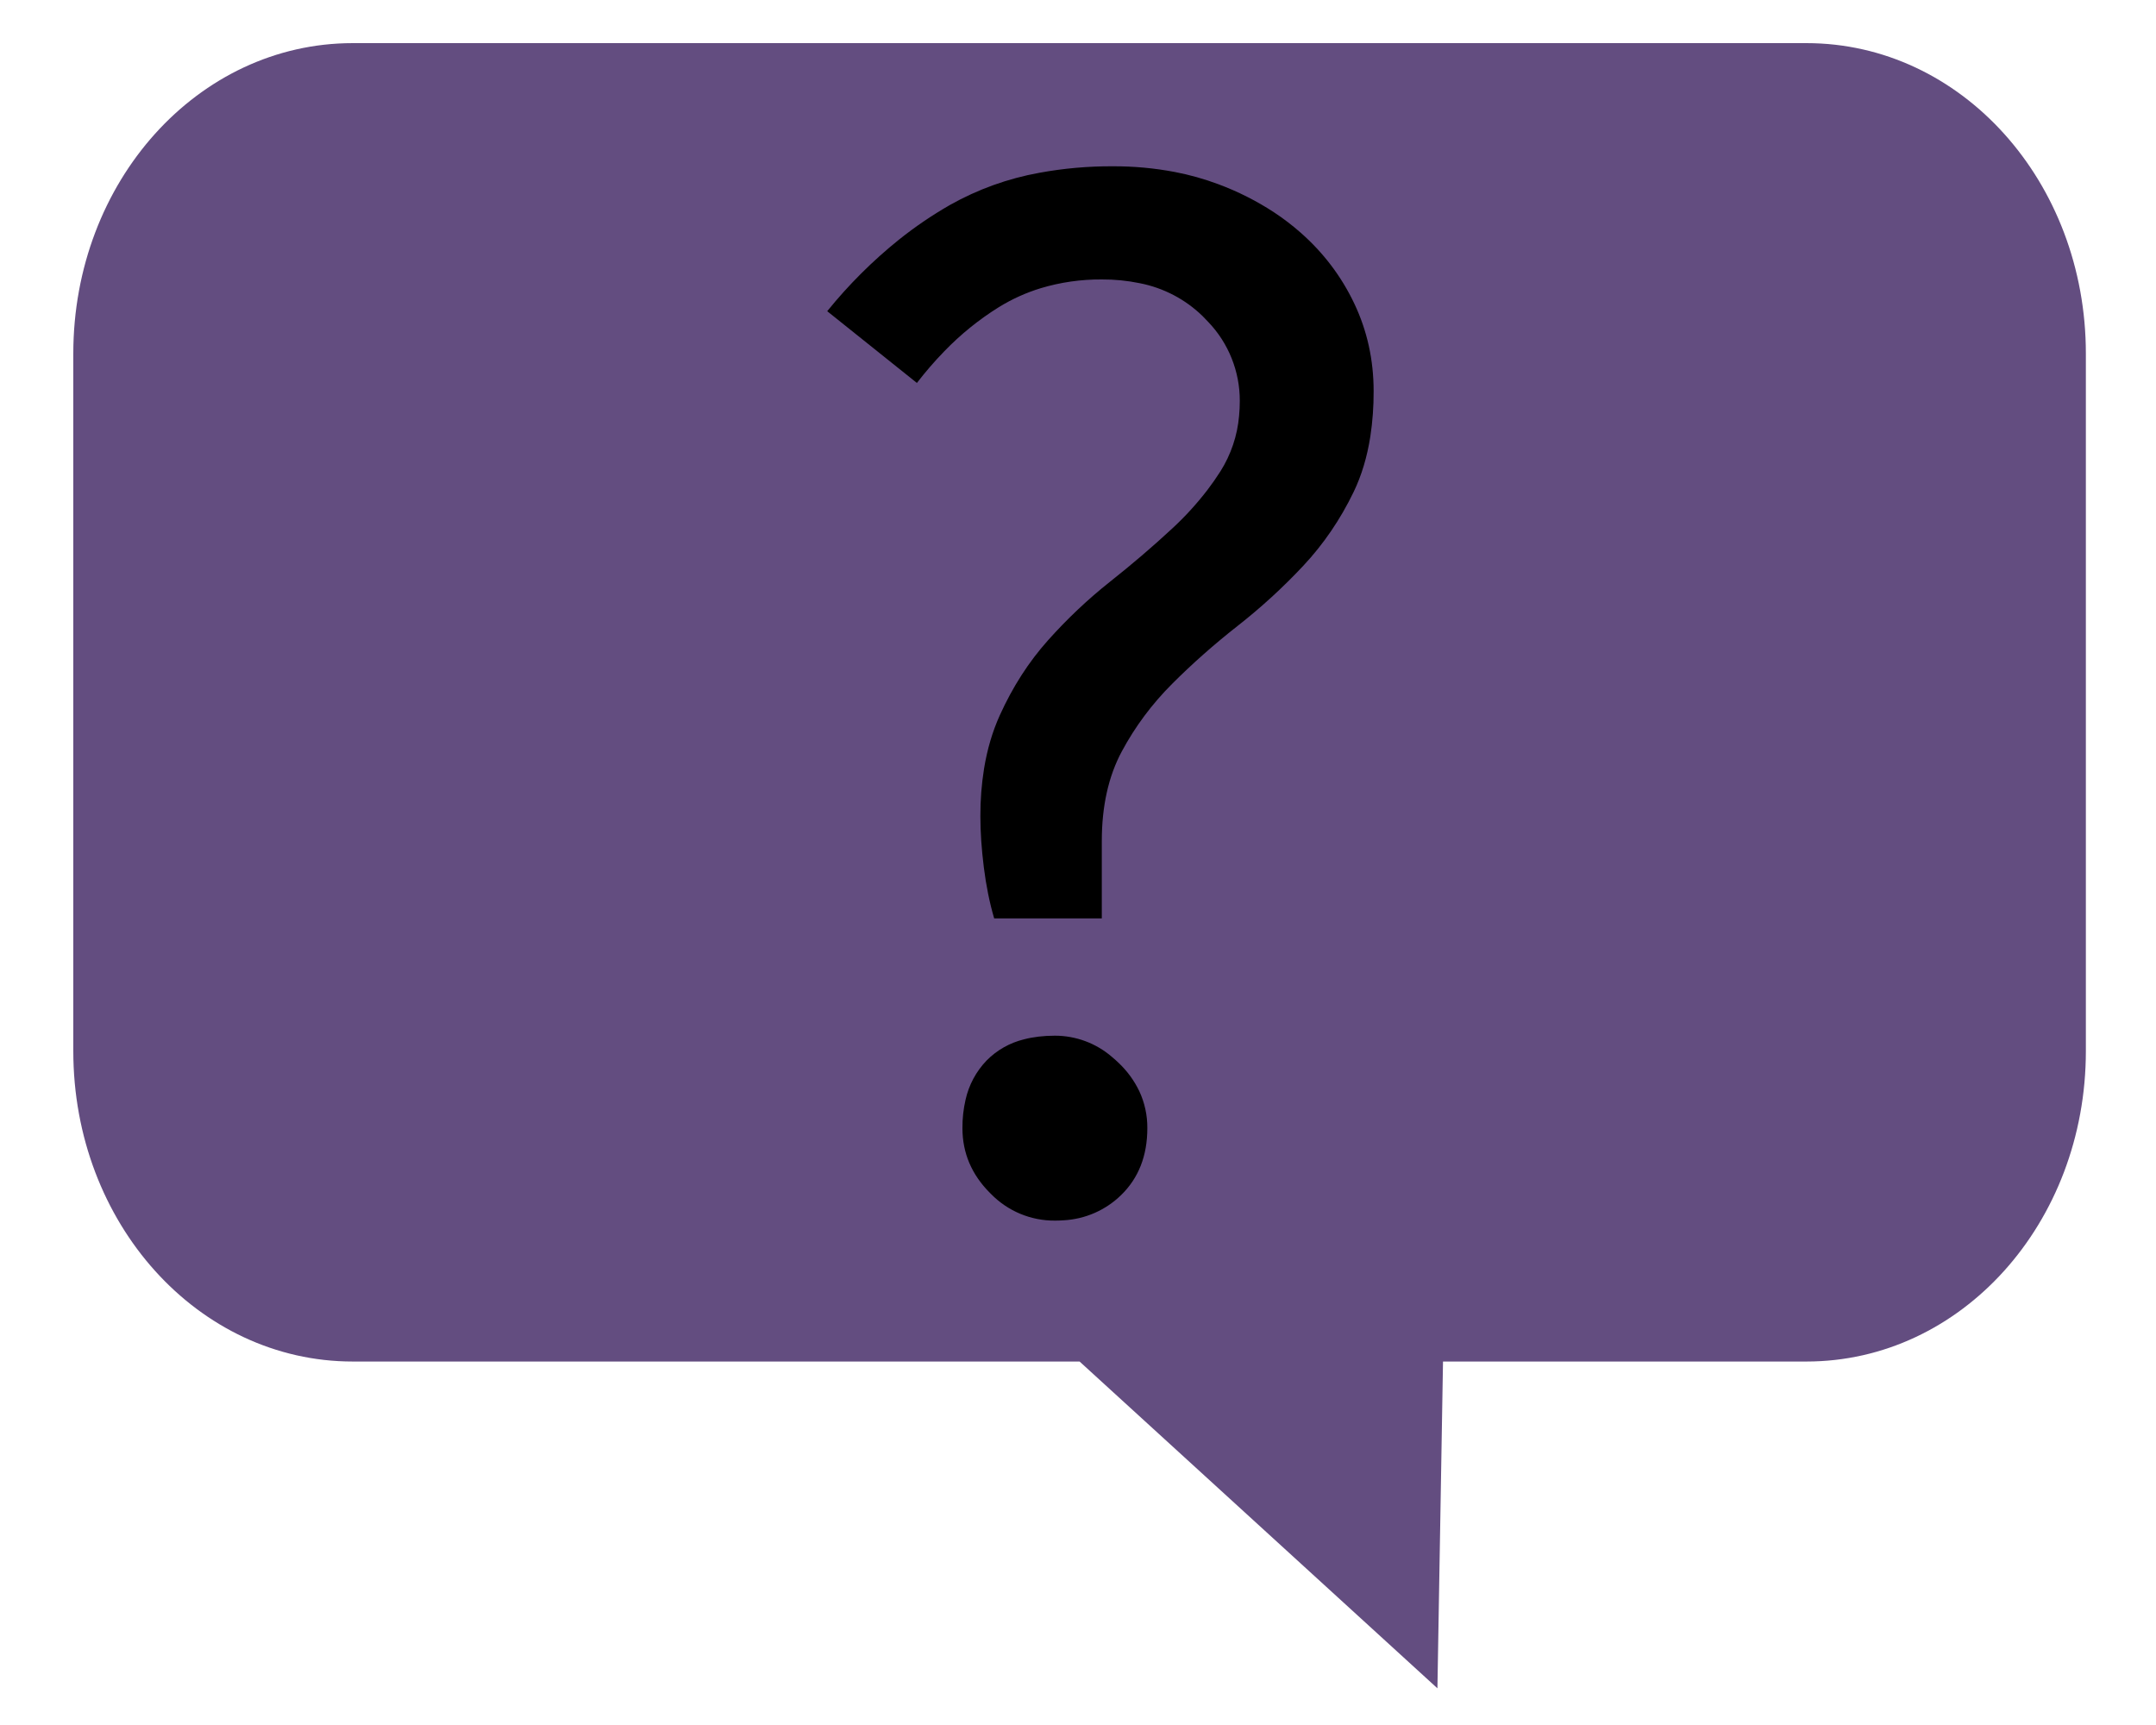
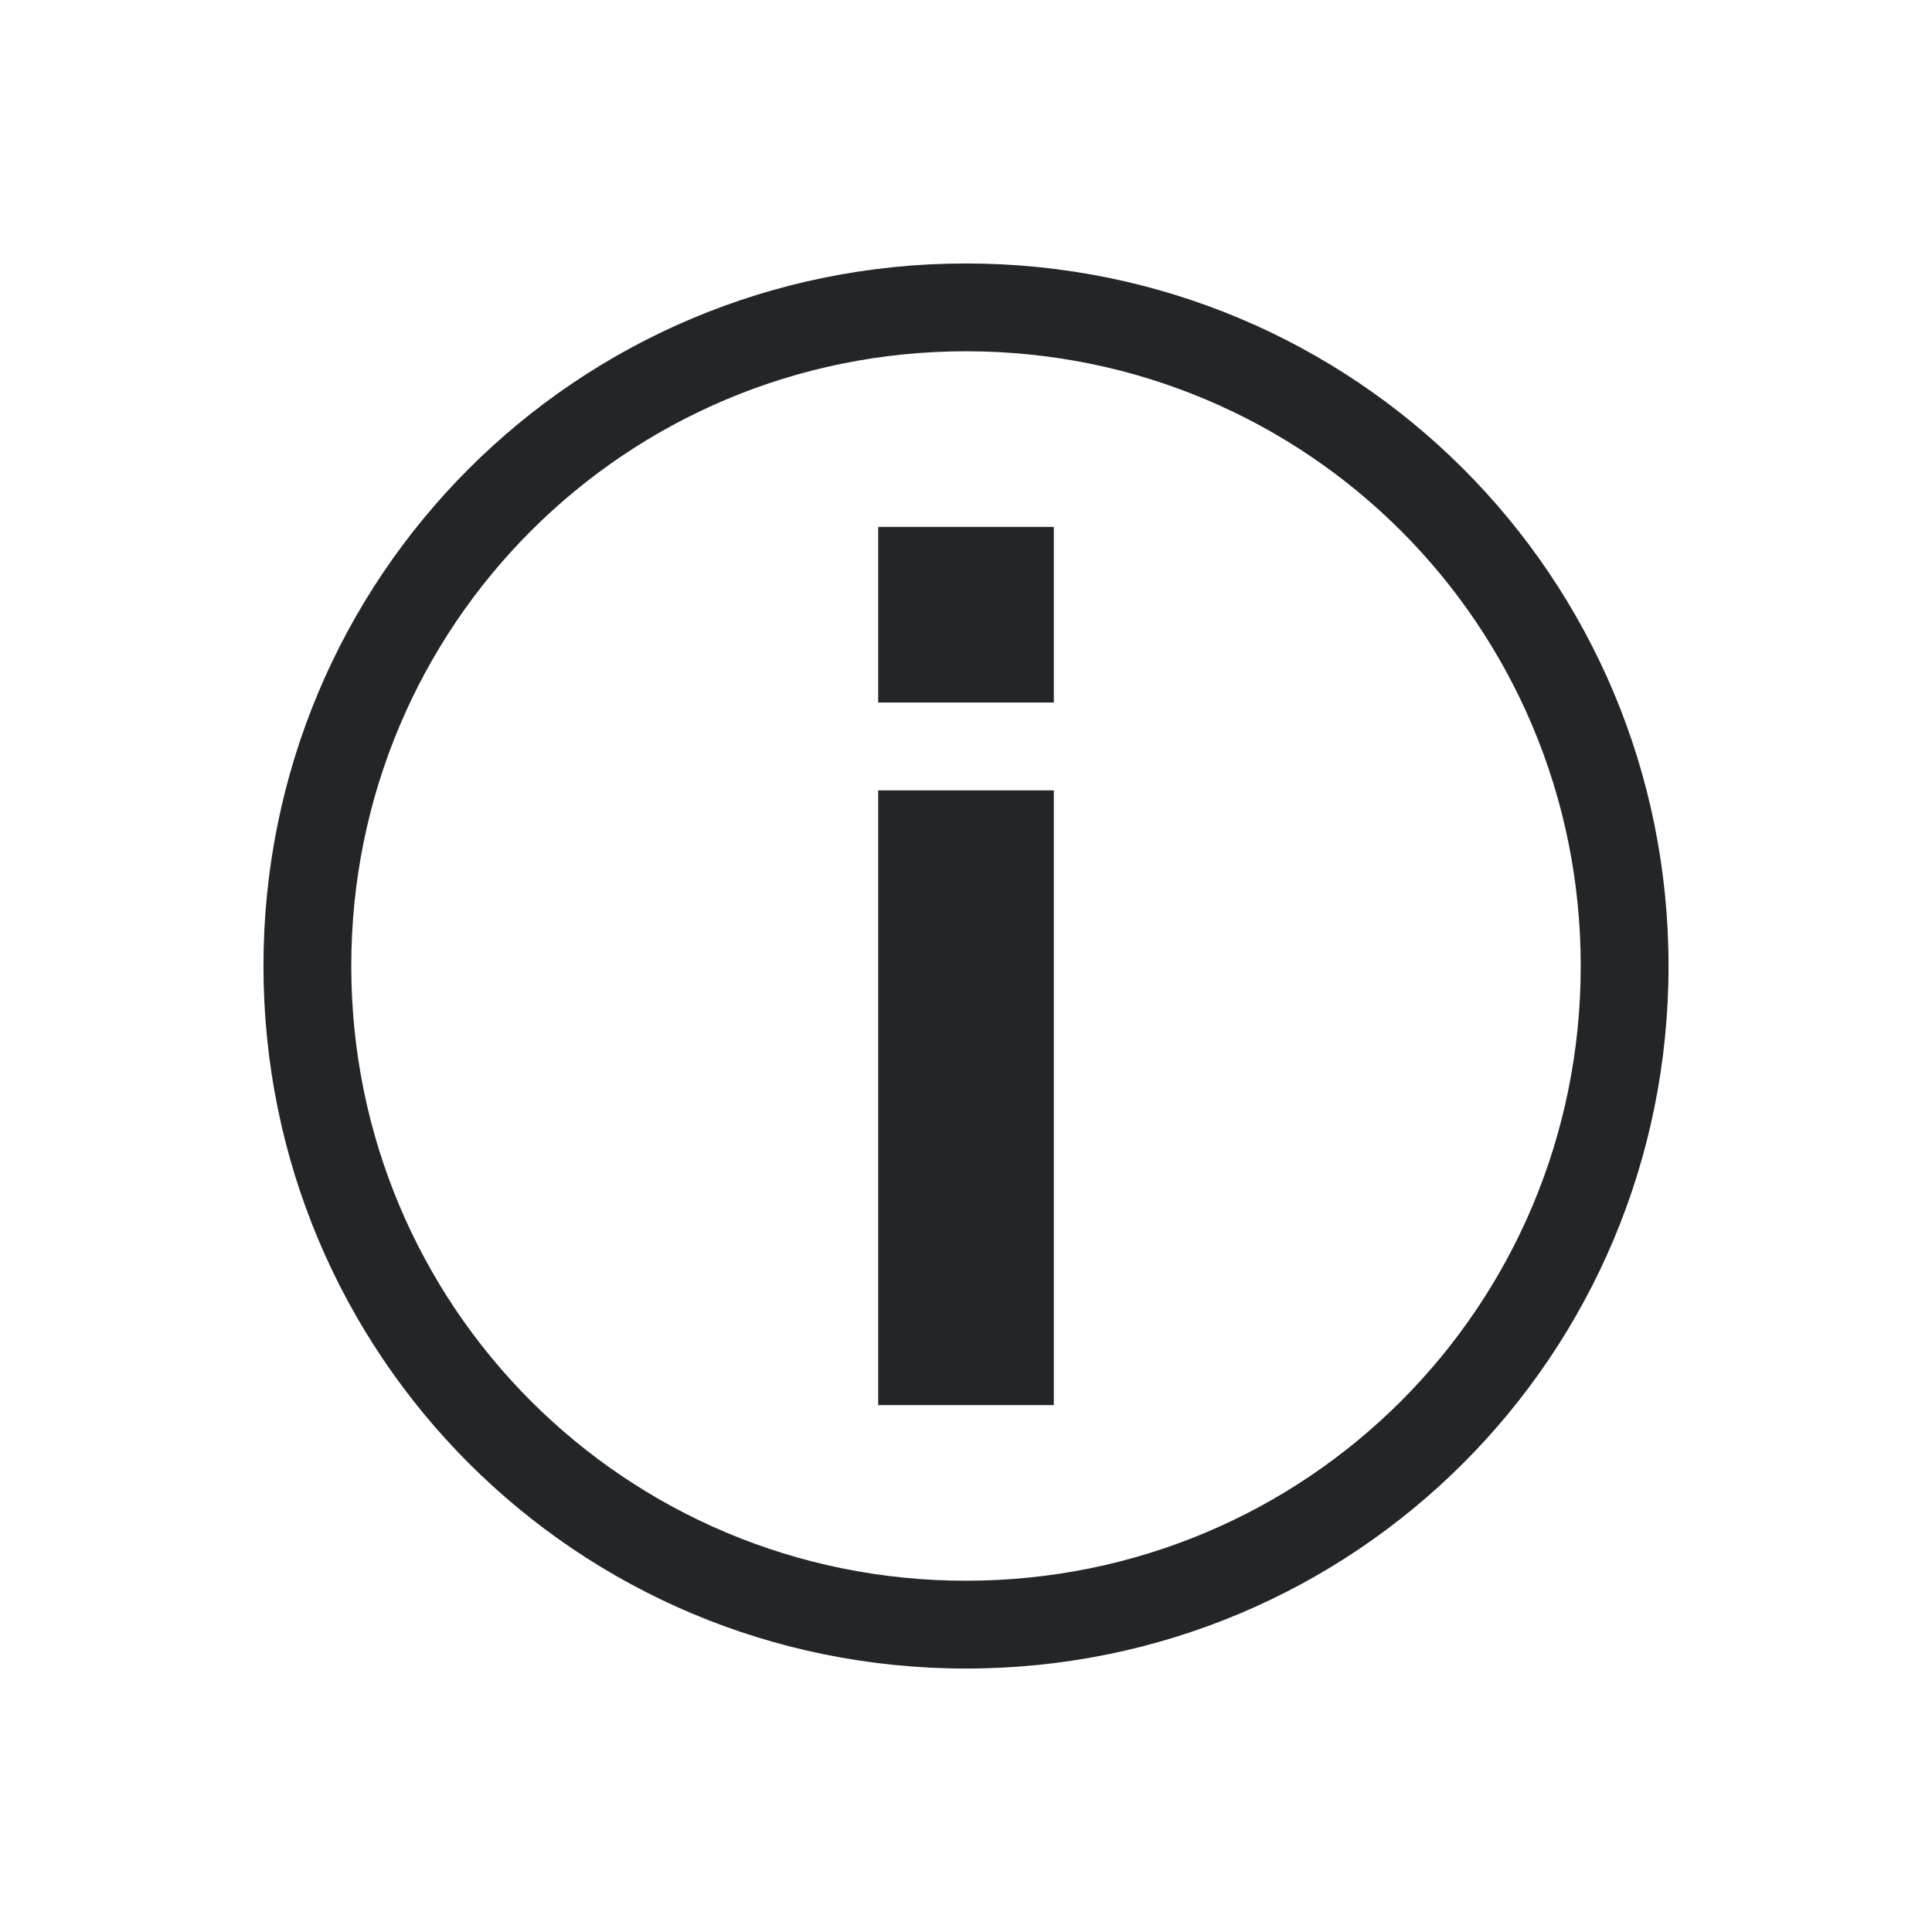
- <svg width="125" height="100">
-   <g transform="matrix(0.81,0,0,0.9,-21.6797,-101.5389)">
-     <path fill="#634d80" d="M 52.012,115.599 H 156.066 c 11.08,0 20,8.92 20,20 v 44.921 c 0,11.08 -8.92,20 -20,20 h -13.007 -13.007 l -0.4,21.049 -25.613,-21.049 H 91.032 78.025 65.019 52.012 c -11.08,0 -20,-8.92 -20,-20 v -44.921 c 0,-11.08 8.92,-20 20,-20 z" />
-   </g>
-   <g transform="matrix(0.8,0,0,0.8,47.96002,9.639976)">
-     <path fill="currentColor" d="M 6.5,15.7 0,10.5 A 34.396,34.396 0 0 1 5.209,5.308 29.133,29.133 0 0 1 8.9,2.8 20.688,20.688 0 0 1 15.376,0.471 28.67,28.67 0 0 1 20.7,0 23.588,23.588 0 0 1 25.188,0.412 19.412,19.412 0 0 1 28.35,1.3 20.221,20.221 0 0 1 32.38,3.335 17.495,17.495 0 0 1 34.3,4.8 q 2.5,2.2 3.9,5.15 1.4,2.95 1.4,6.35 a 21.269,21.269 0 0 1 -0.239,3.28 q -0.35,2.239 -1.211,4.02 -1.45,3 -3.65,5.35 -2.2,2.35 -4.75,4.35 -2.55,2 -4.75,4.2 -2.2,2.2 -3.65,4.9 -1.45,2.7 -1.45,6.5 v 5.6 h -7.8 q -0.5,-1.7 -0.75,-3.7 -0.25,-2 -0.25,-3.7 a 21.322,21.322 0 0 1 0.268,-3.464 Q 11.713,41.544 12.5,39.8 13.9,36.7 16,34.35 18.1,32 20.5,30.1 22.9,28.2 25,26.25 A 22.215,22.215 0 0 0 27.557,23.451 19.388,19.388 0 0 0 28.5,22.1 8.977,8.977 0 0 0 29.849,18.085 11.244,11.244 0 0 0 29.9,17 8.241,8.241 0 0 0 27.605,11.27 11.006,11.006 0 0 0 27.2,10.85 9.012,9.012 0 0 0 22.652,8.472 13.221,13.221 0 0 0 19.9,8.2 15.005,15.005 0 0 0 15.476,8.833 13.061,13.061 0 0 0 12.45,10.2 20.728,20.728 0 0 0 8.466,13.425 26.209,26.209 0 0 0 6.5,15.7 Z m 3.526,51.94 A 8.86,8.86 0 0 0 9.8,69.7 q 0,2.7 2,4.7 A 8.317,8.317 0 0 0 11.863,74.462 6.418,6.418 0 0 0 16.5,76.4 8.605,8.605 0 0 0 17.122,76.378 6.461,6.461 0 0 0 21.3,74.55 Q 23.2,72.7 23.2,69.7 A 6.225,6.225 0 0 0 22.621,67.029 6.955,6.955 0 0 0 21.15,65 8.478,8.478 0 0 0 20.629,64.532 6.325,6.325 0 0 0 16.5,63 q -1.225,0 -2.238,0.264 A 5.698,5.698 0 0 0 11.55,64.8 5.976,5.976 0 0 0 10.026,67.64 Z" />
-   </g>
+ <svg xmlns="http://www.w3.org/2000/svg" viewBox="0 0 22 22">
+   <defs id="defs3051">
+     <style type="text/css" id="current-color-scheme">
+       .ColorScheme-Text {
+         color:#232629;
+       }
+       </style>
+   </defs>
+   <path style="fill:currentColor;fill-opacity:1;stroke:none" d="M 11 3 C 6.568 3 3 6.568 3 11 C 3 15.432 6.568 19 11 19 C 15.432 19 19 15.432 19 11 C 19 6.568 15.432 3 11 3 z M 11 4 C 14.878 4 18 7.122 18 11 C 18 14.878 14.878 18 11 18 C 7.122 18 4 14.878 4 11 C 4 7.122 7.122 4 11 4 z M 10 6 L 10 8 L 12 8 L 12 6 L 10 6 z M 10 9 L 10 16 L 12 16 L 12 9 L 10 9 z " class="ColorScheme-Text" />
</svg>
